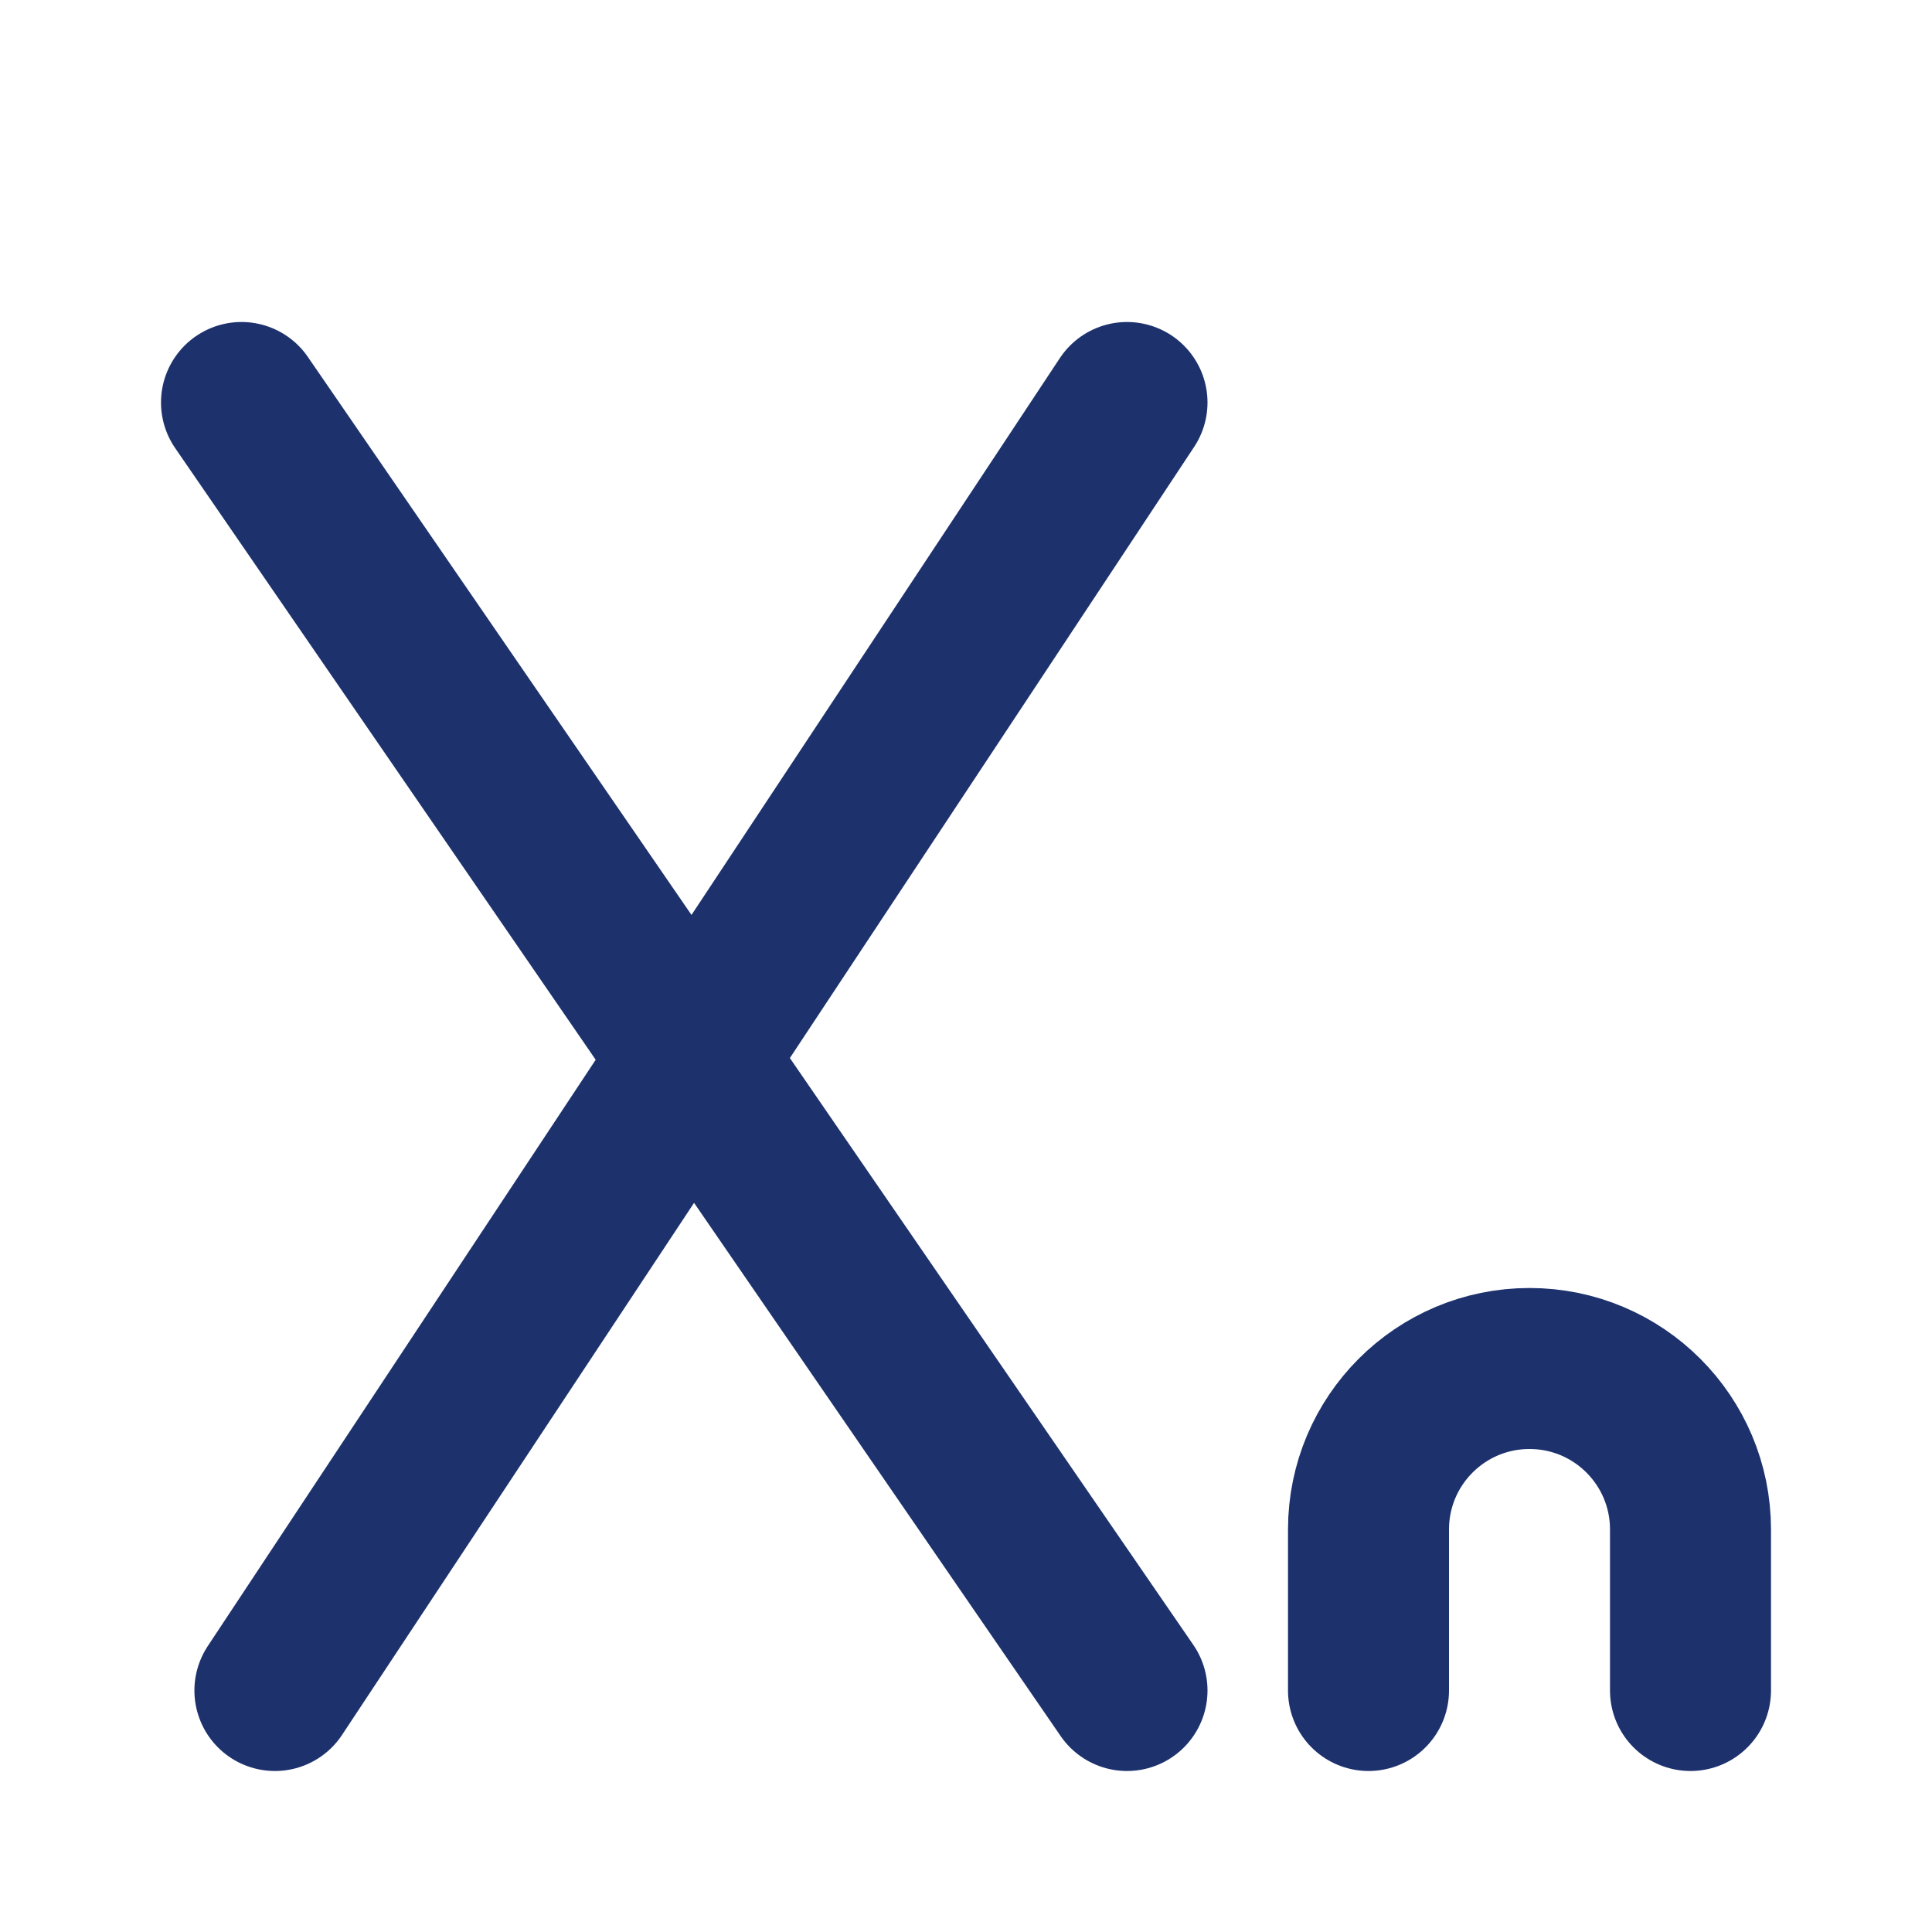
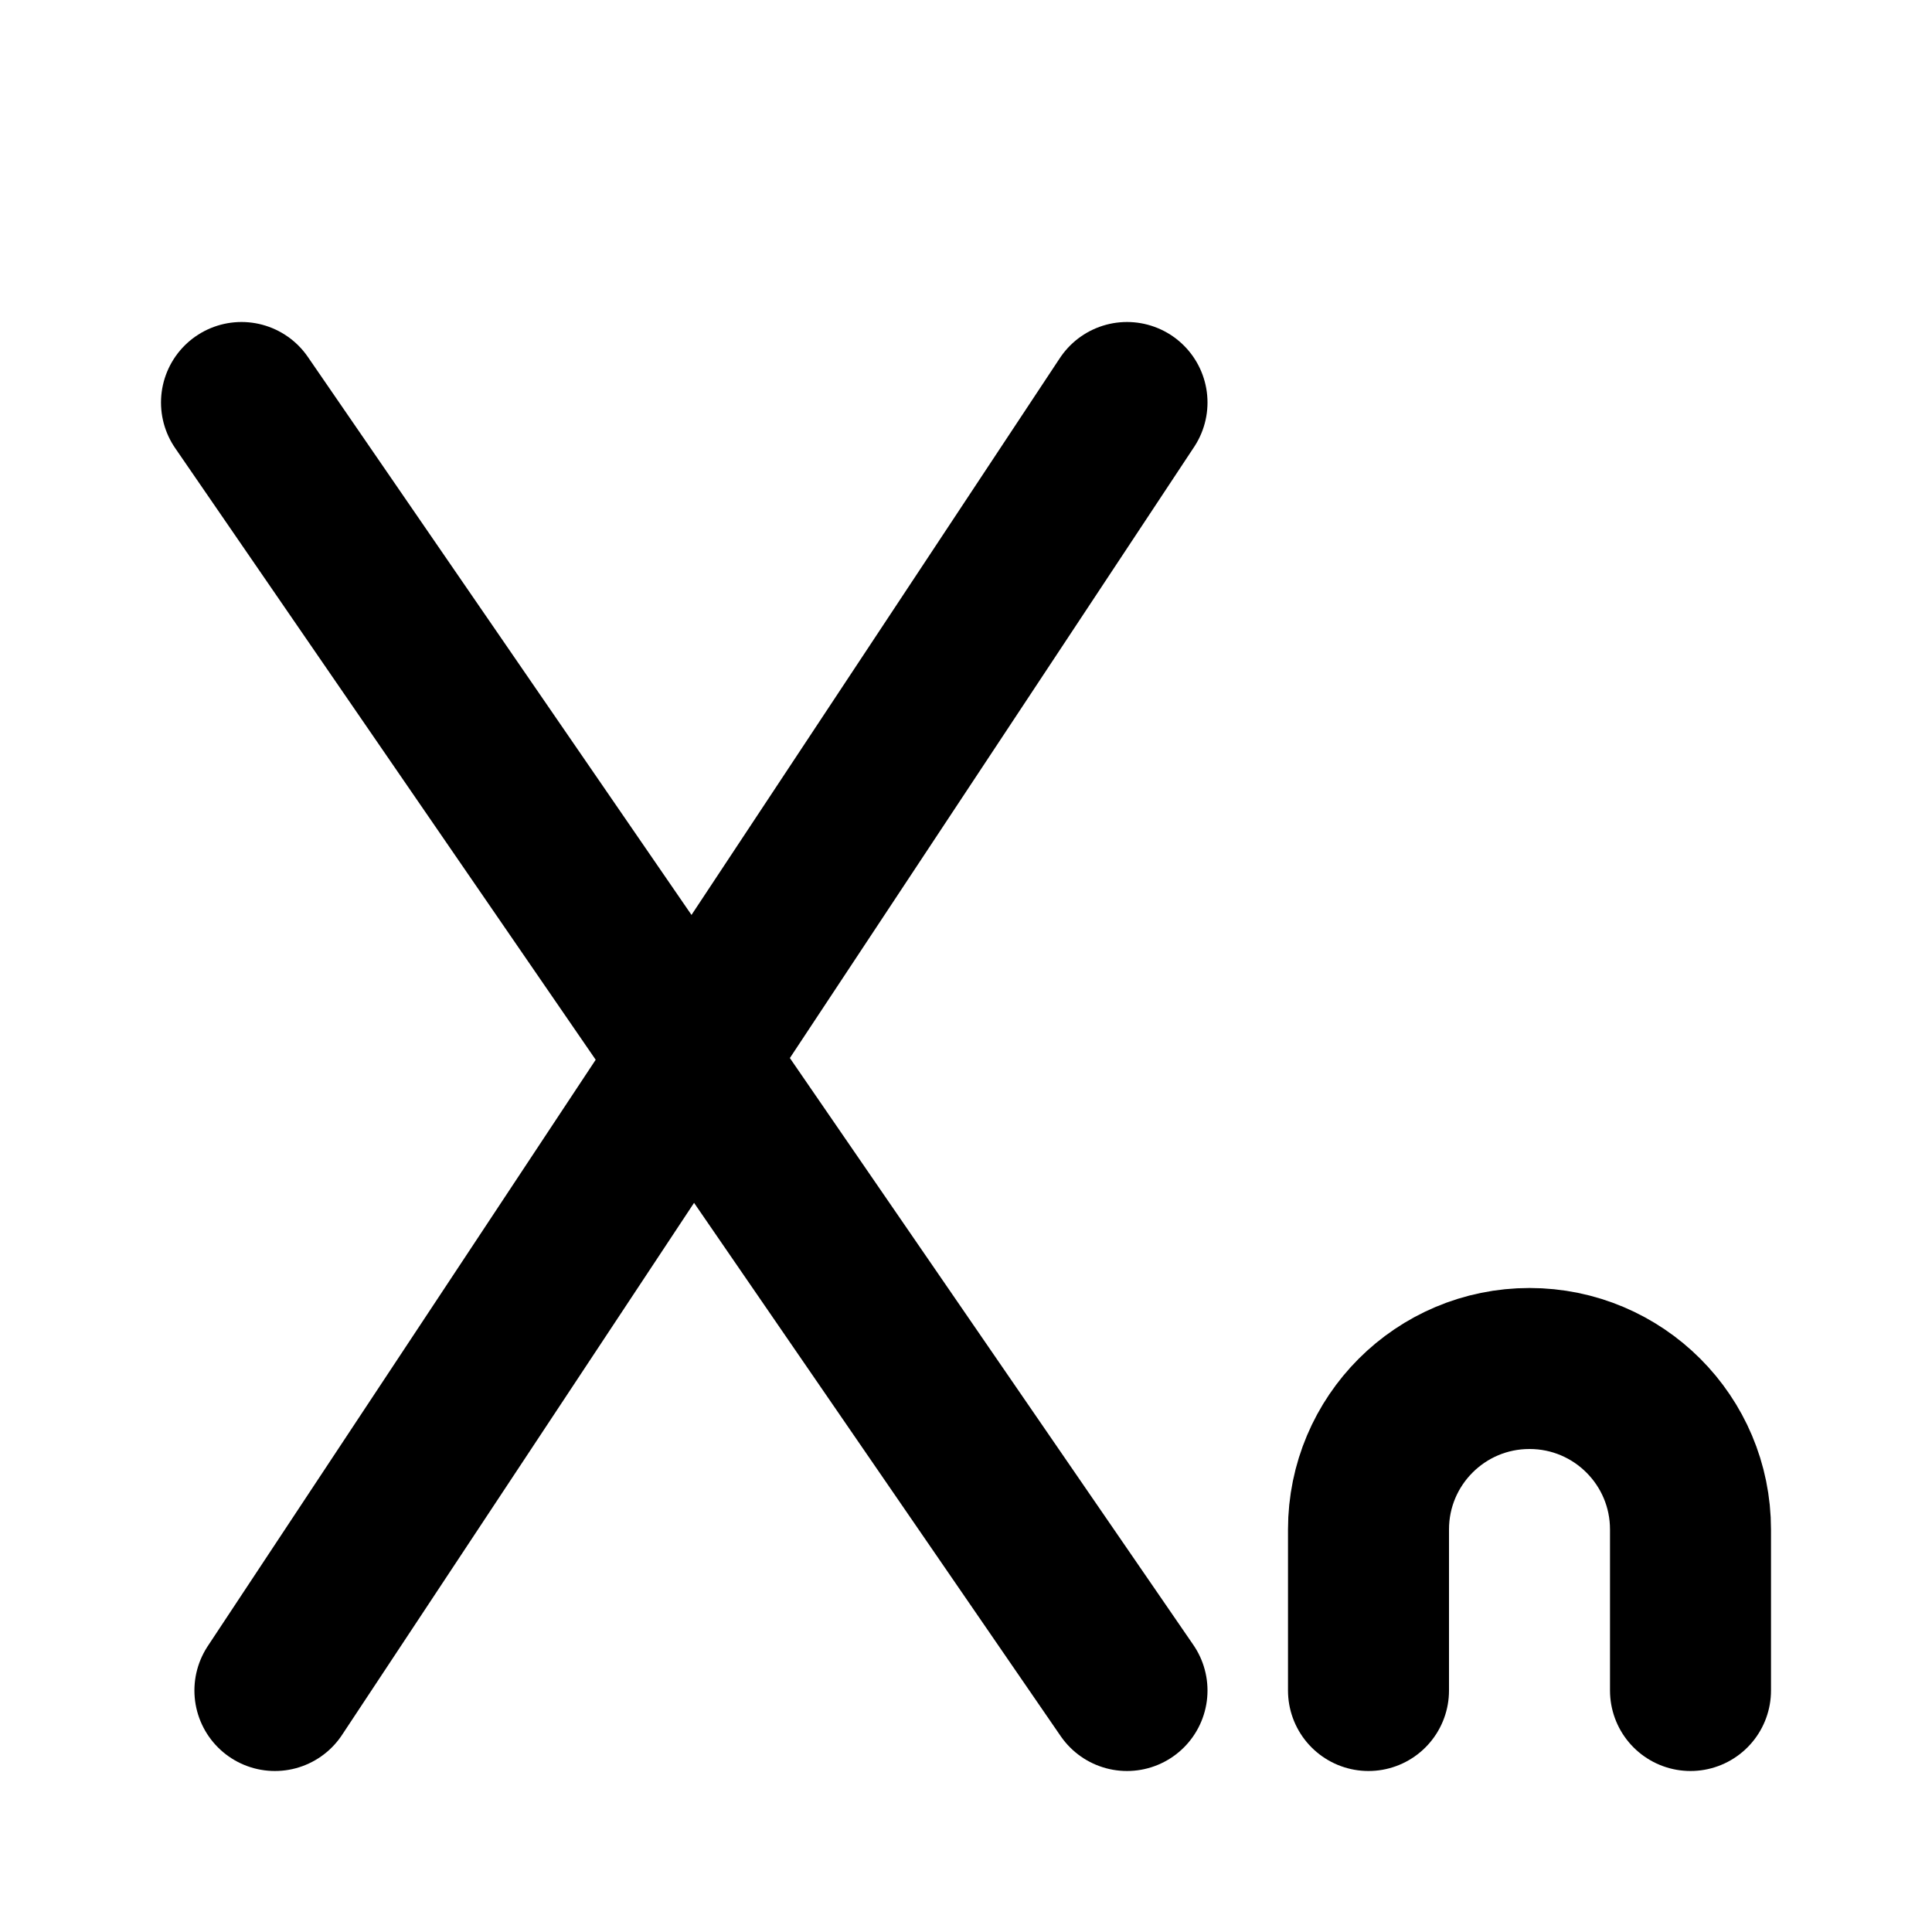
<svg xmlns="http://www.w3.org/2000/svg" width="24" height="24" viewBox="0 0 24 24" fill="none">
-   <path d="M3 5L8.606 13.154M8.606 13.154L14 21M8.606 13.154L14 5M8.606 13.154L3.415 21" stroke="#1D326D" stroke-width="2" stroke-linecap="round" stroke-linejoin="round" />
-   <path d="M17 21V19C17 17.895 17.895 17 19 17C20.105 17 21 17.895 21 19V21" stroke="#1D326D" stroke-width="2" stroke-linecap="round" stroke-linejoin="round" />
+   <path d="M3 5L8.606 13.154M8.606 13.154L14 21M8.606 13.154L14 5M8.606 13.154L3.415 21" stroke="currentColor" stroke-width="2" stroke-linecap="round" stroke-linejoin="round" />
+   <path d="M17 21V19C17 17.895 17.895 17 19 17C20.105 17 21 17.895 21 19V21" stroke="currentColor" stroke-width="2" stroke-linecap="round" stroke-linejoin="round" />
</svg>
